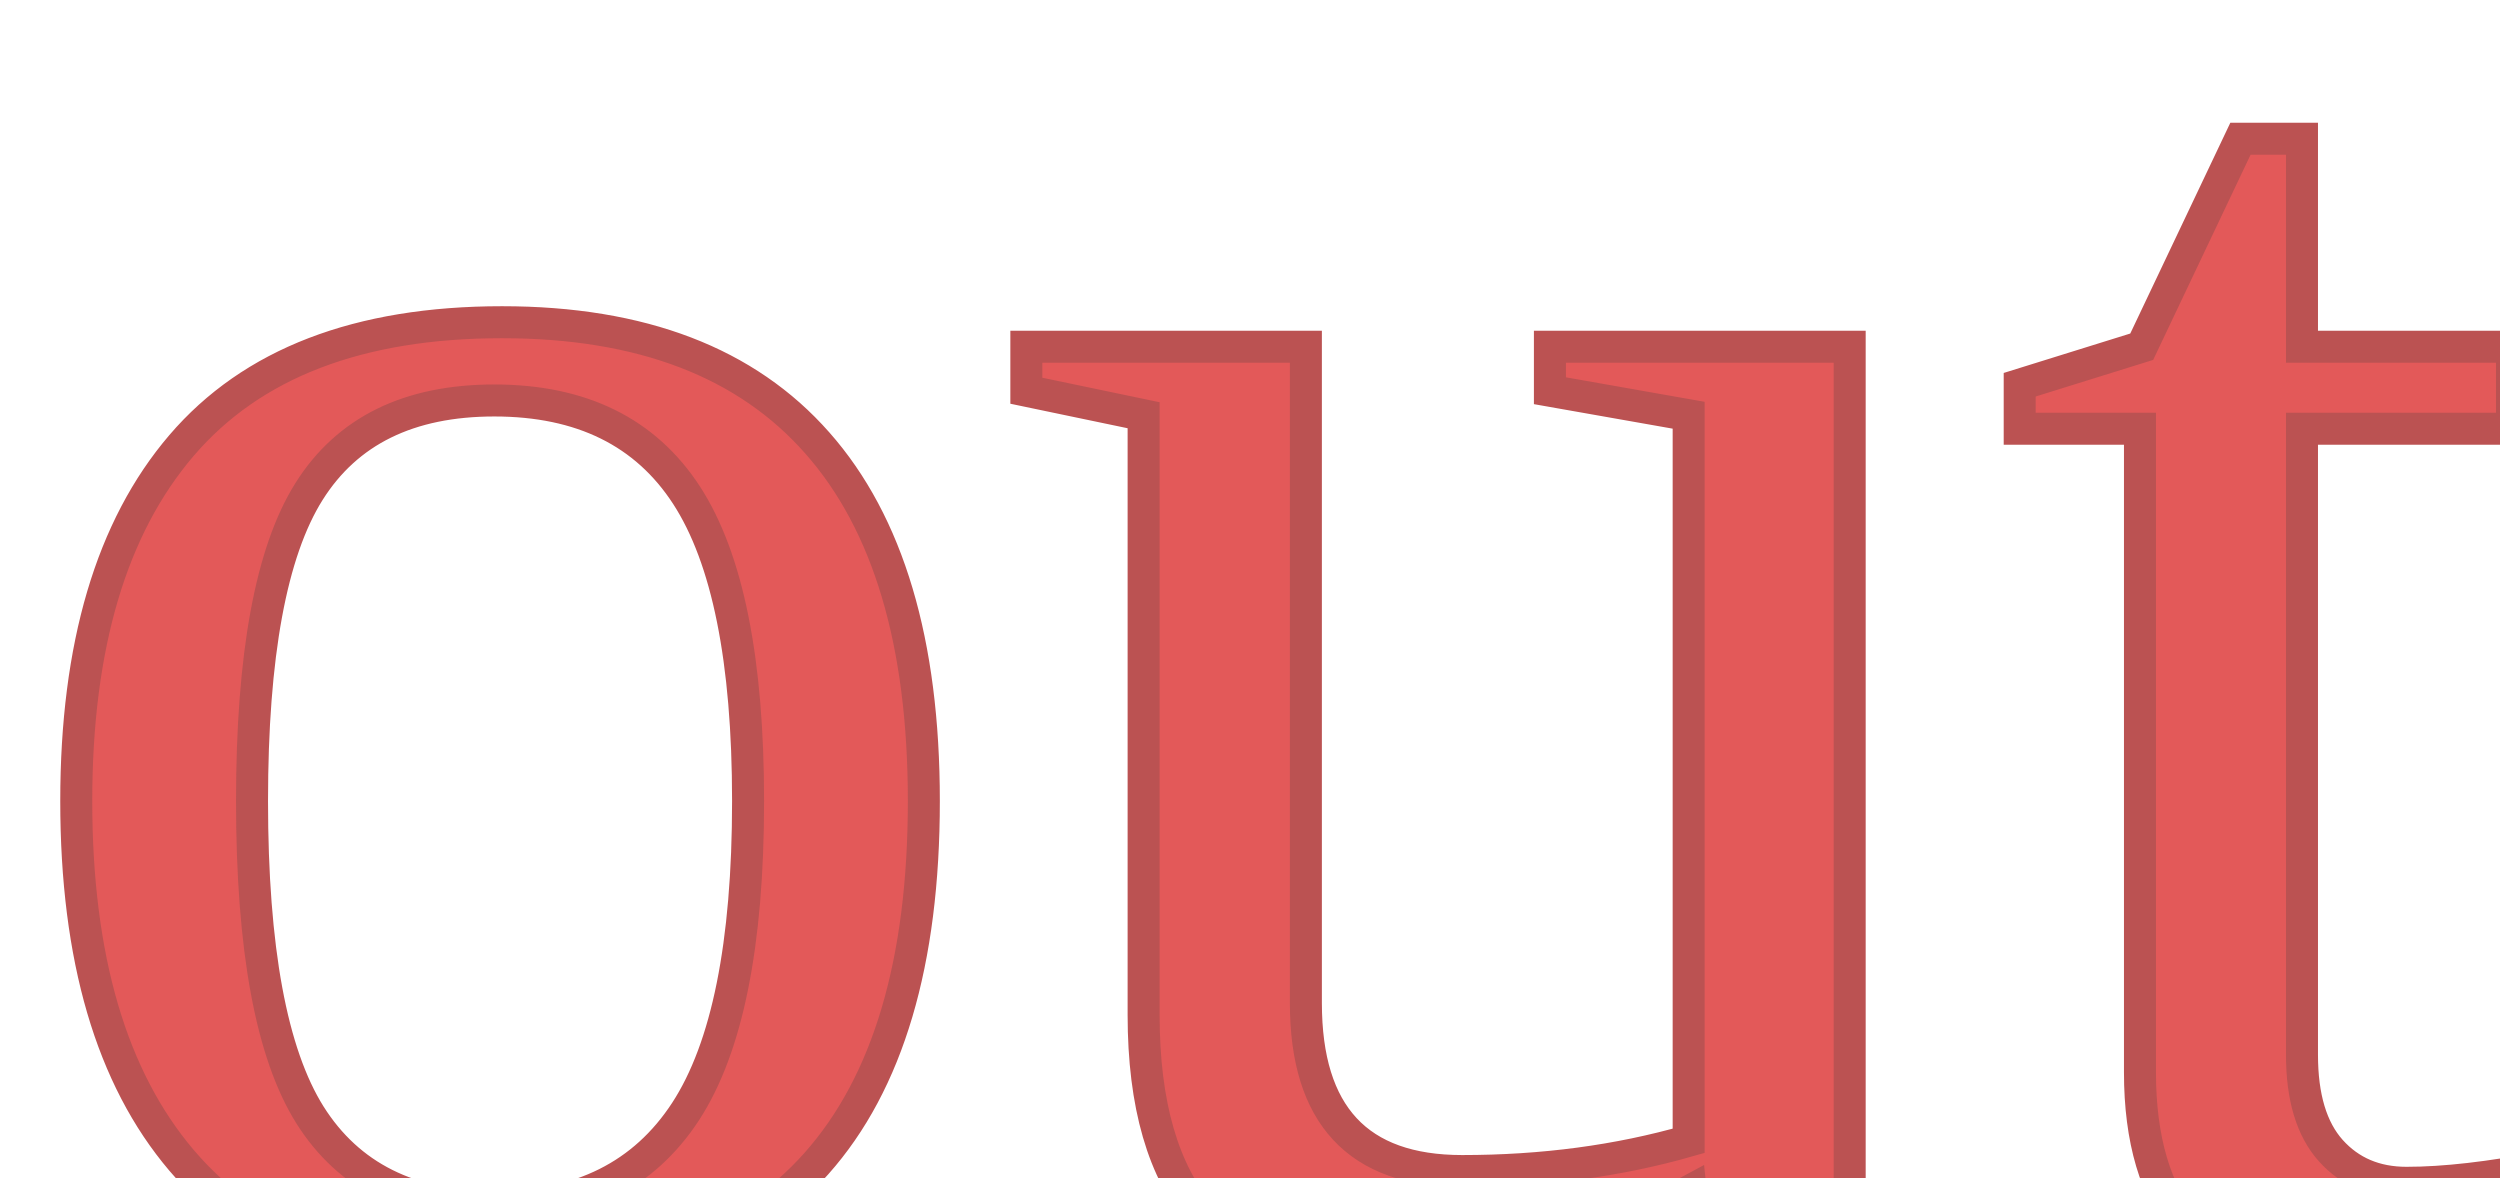
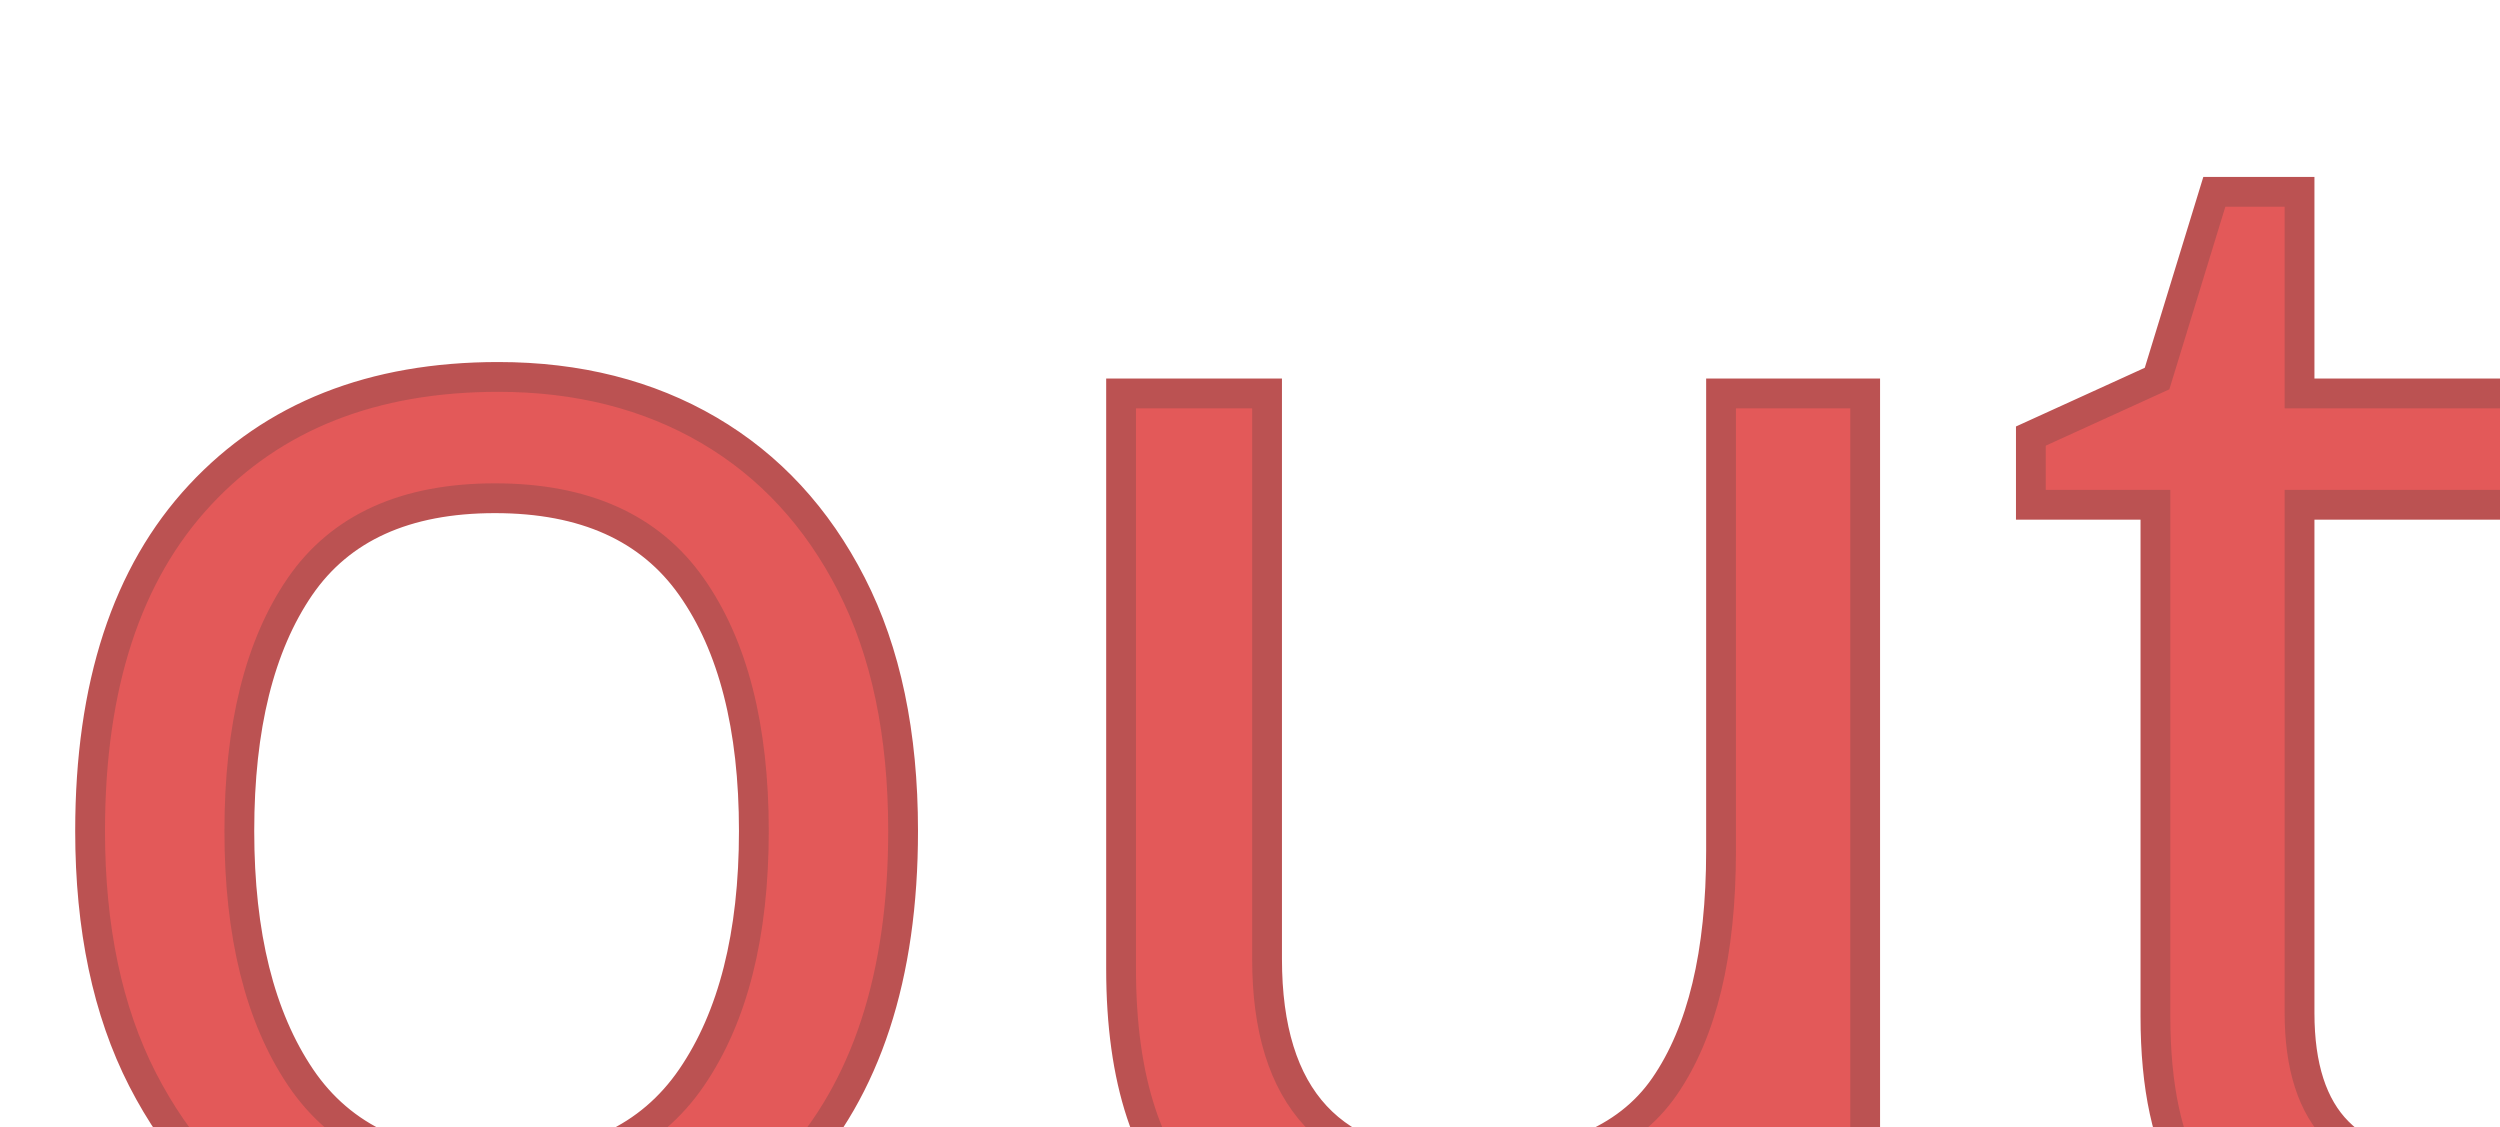
<svg xmlns="http://www.w3.org/2000/svg">
-   <text fill="#e35959" dominant-baseline="text-before-edge" font-size="125" font-family="Times New Roman" style="stroke: #bb5252; stroke-width: 2;">
+   <text fill="#e35959" dominant-baseline="text-before-edge" font-size="110" font-family="Noto Sans" style="stroke: #bb5252; stroke-width: 2;">
        out
    </text>
</svg>
